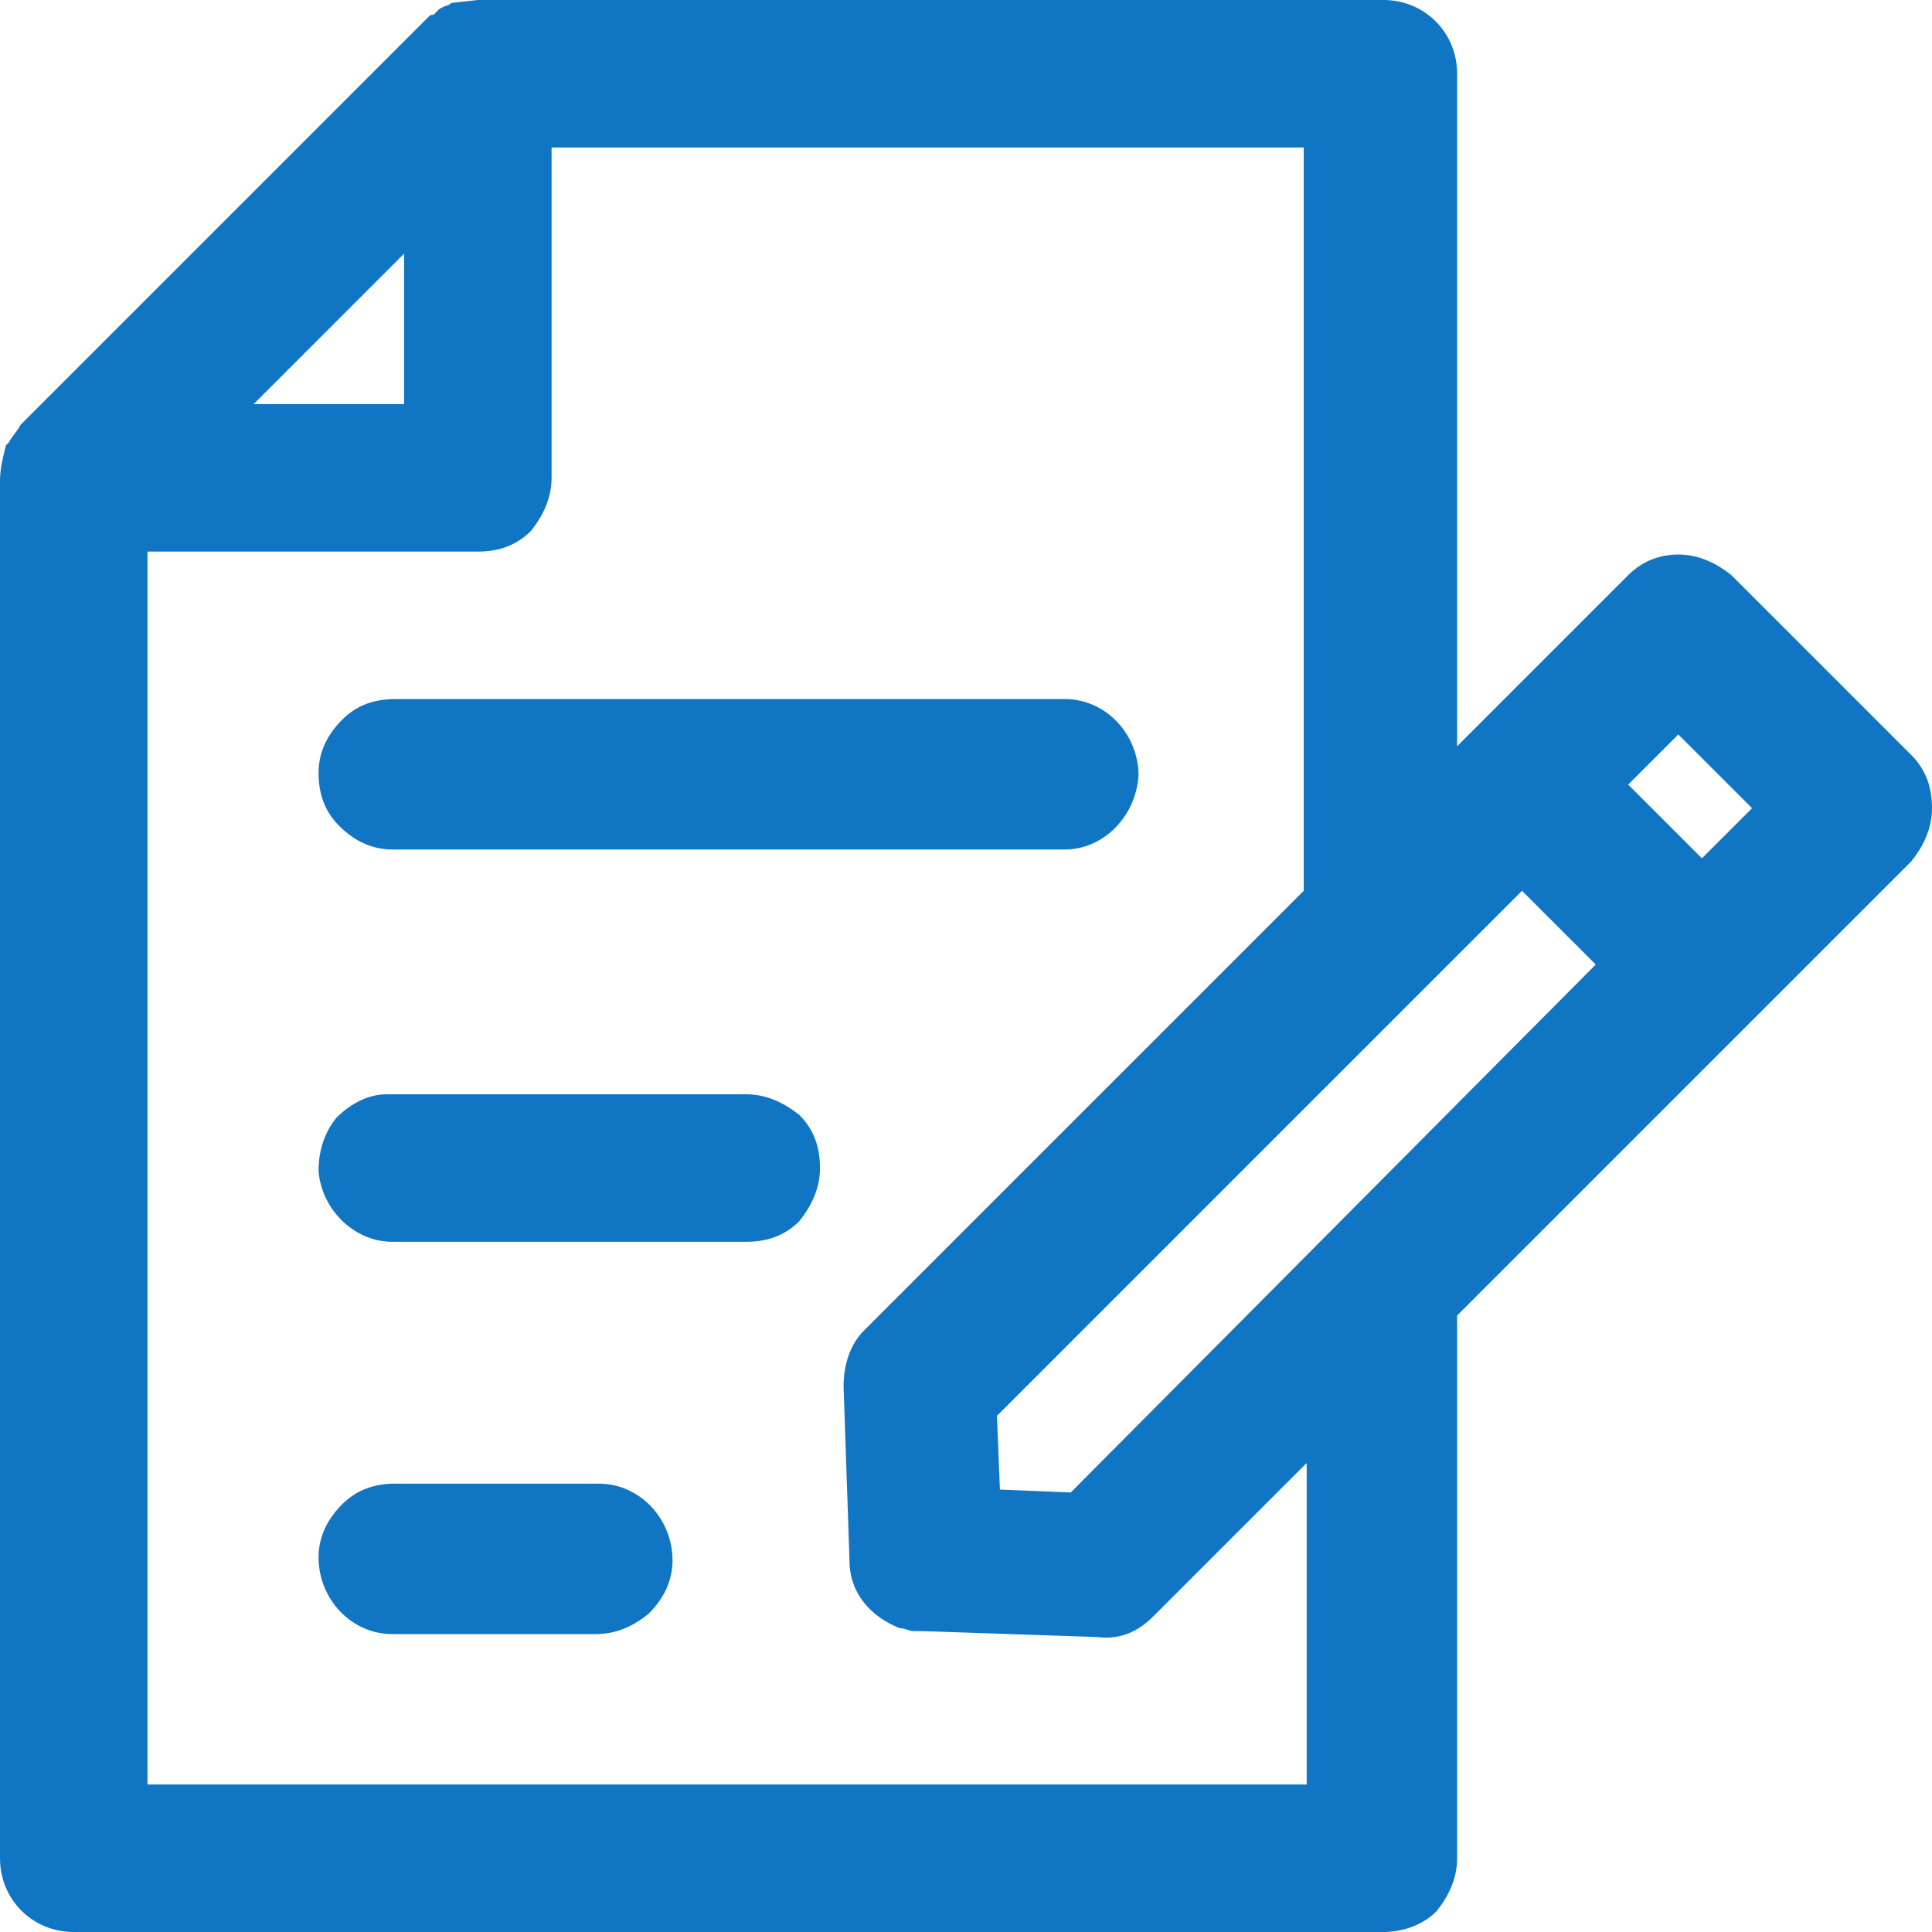
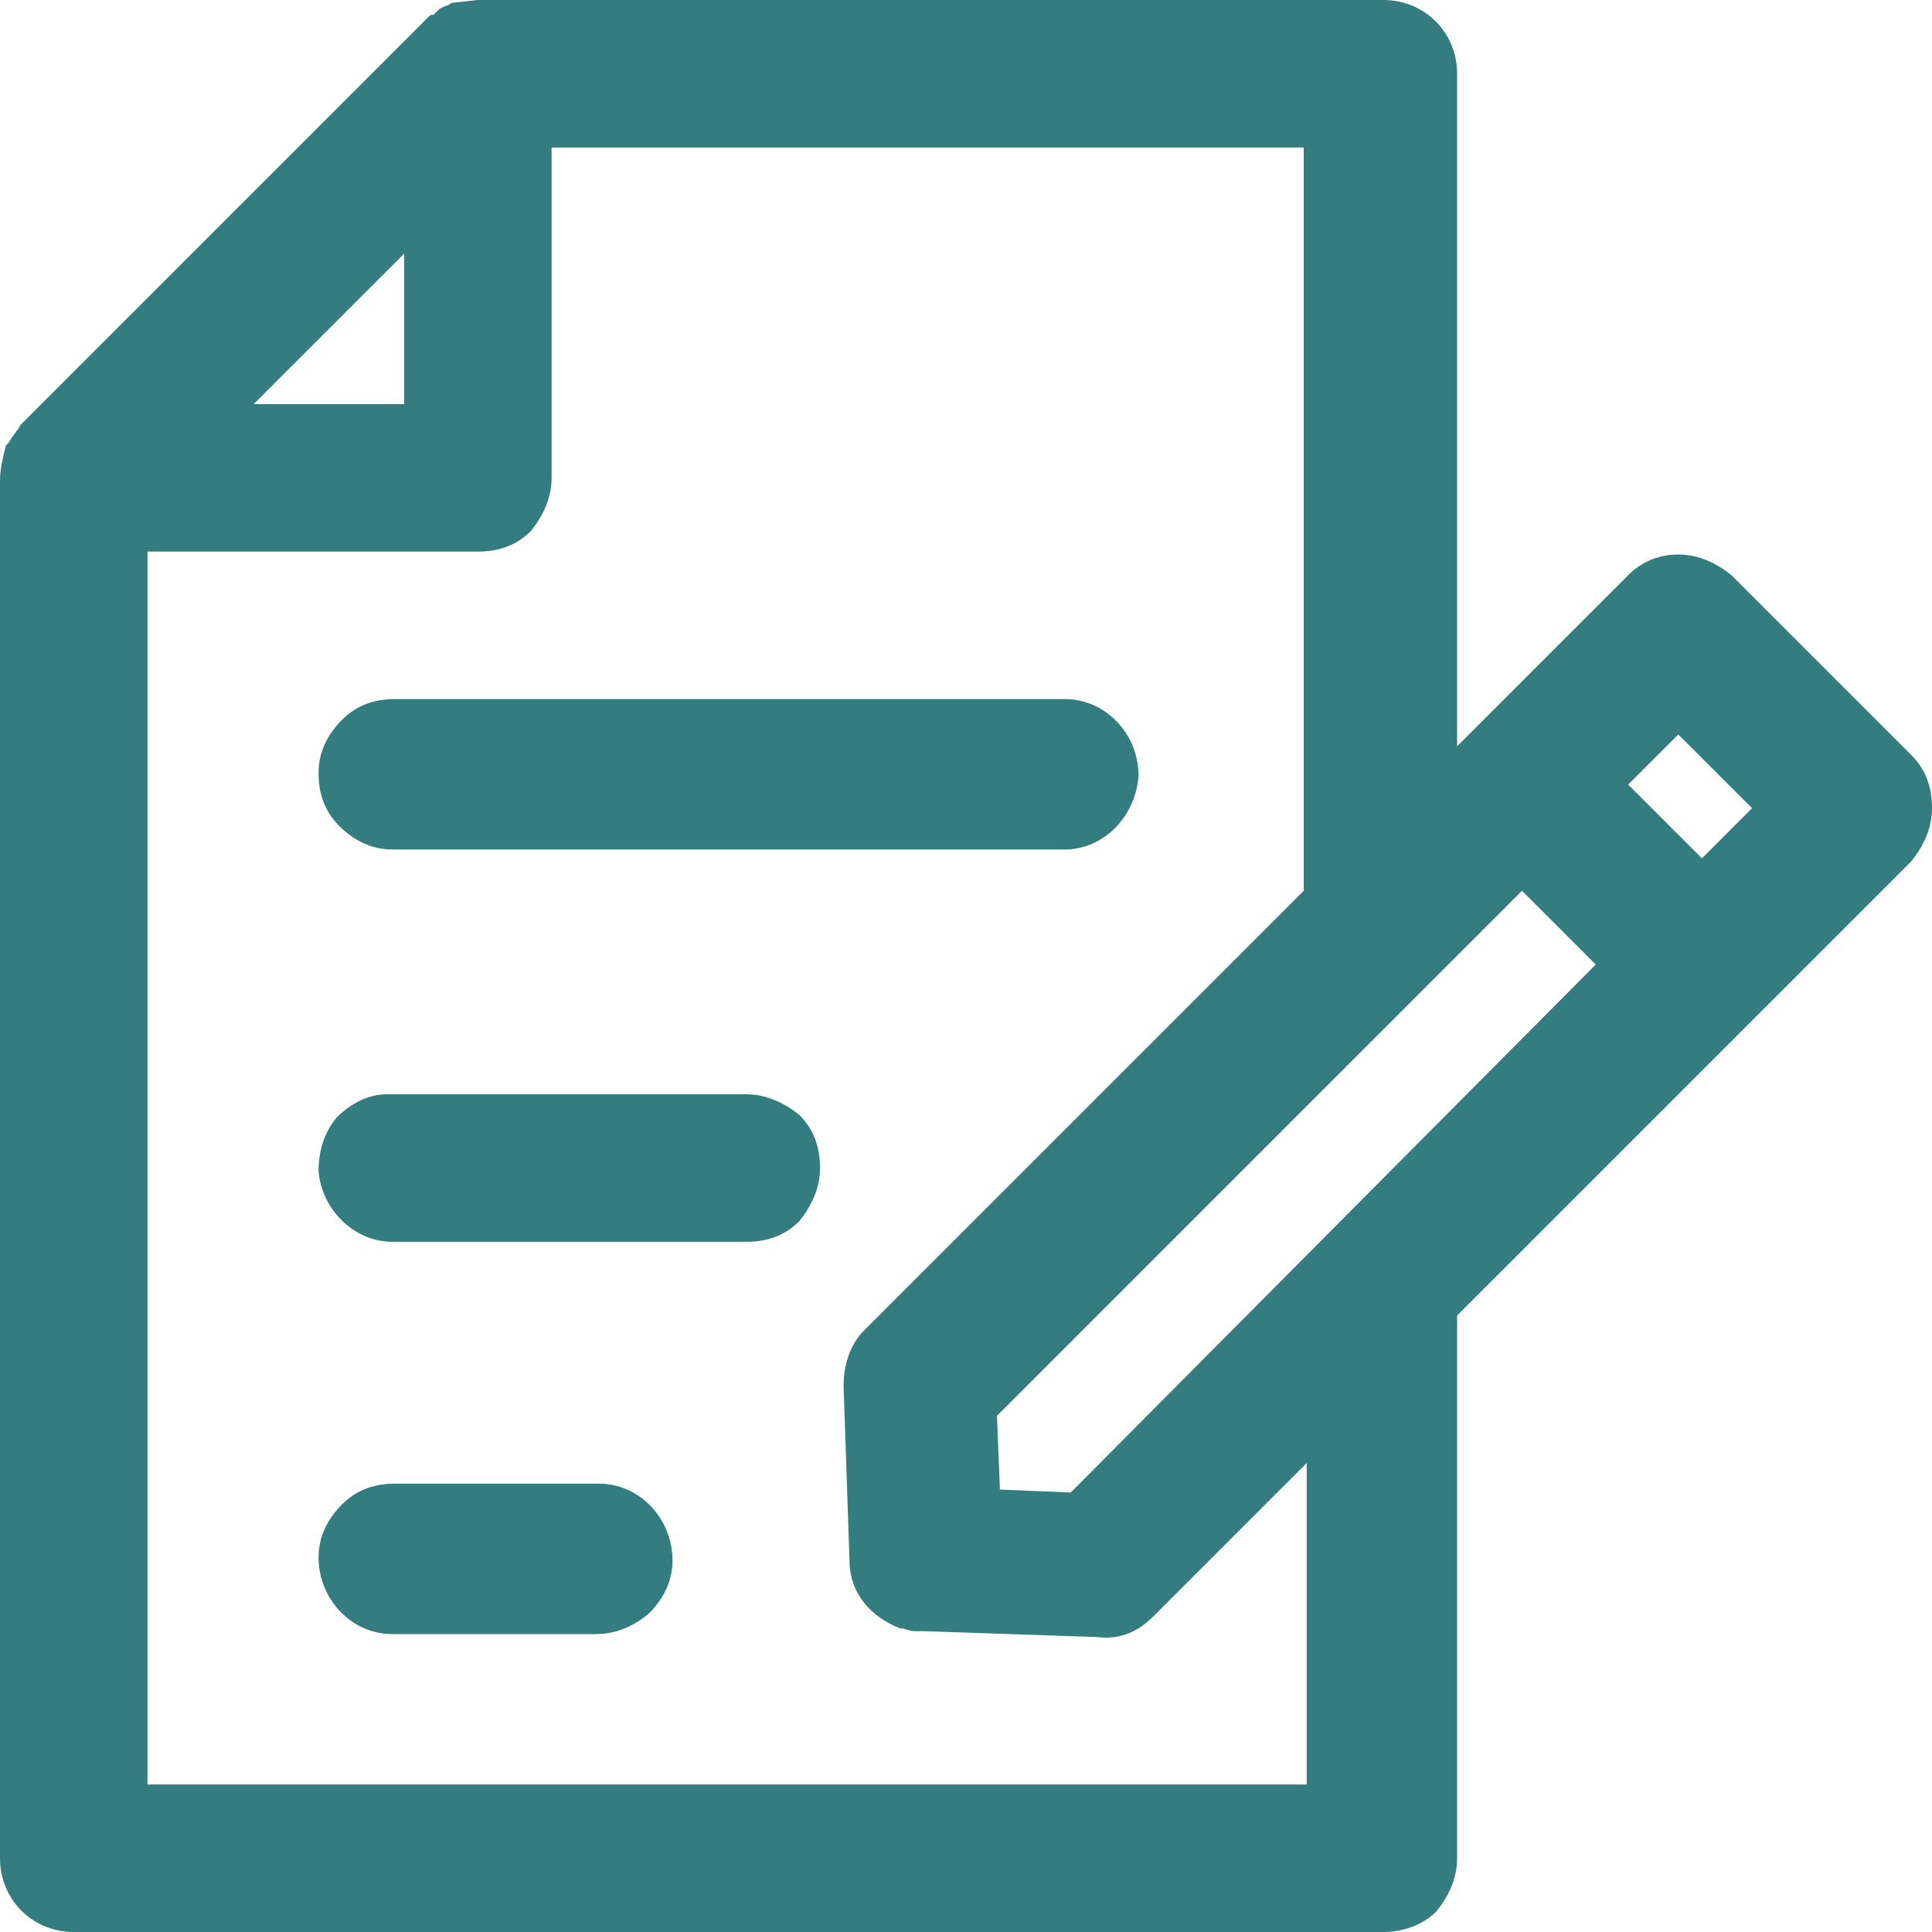
<svg xmlns="http://www.w3.org/2000/svg" version="1.1" id="圖層_1" x="0px" y="0px" viewBox="0 0 65.5 65.5" style="enable-background:new 0 0 65.5 65.5;" xml:space="preserve">
  <style type="text/css">
- 	.st0{fill:#1075C2;}
+ 	.st0{fill:#337C80;}
</style>
  <g>
    <g>
-       <path class="st0" d="M16.1,0.5C16.1,0.5,16.1,0.5,16.1,0.5c-0.1,0-0.1,0-0.2,0c0,0-0.1,0-0.1,0c0,0,0,0-0.1,0c0,0-0.1,0-0.1,0    c0,0-0.1,0-0.1,0c0,0,0,0-0.1,0c0,0-0.1,0-0.1,0.1c0,0-0.1,0-0.1,0.1c0,0,0,0,0,0c0,0-0.1,0-0.1,0.1c0,0-0.1,0-0.1,0.1    c0,0,0,0,0,0c0,0-0.1,0.1-0.1,0.1c0,0-0.1,0.1-0.1,0.1L1.1,14.8c-0.1,0.1-0.3,0.3-0.4,0.5c0,0,0,0,0,0c-0.2,0.3-0.2,0.7-0.2,1V63    c0,1.1,0.9,2,2,2h44.4c1.1,0,2-0.9,2-2c0,0,0,0,0,0V44.4l15.5-15.5c0.8-0.8,0.8-2.1,0-2.9c0,0,0,0,0,0l-6.1-6.1    c-0.4-0.4-0.9-0.6-1.5-0.6c-0.5,0-1,0.2-1.4,0.6l-6.6,6.6v-24c0-1.1-0.9-2-2-2H16.1C16.2,0.5,16.2,0.5,16.1,0.5    C16.2,0.5,16.2,0.5,16.1,0.5z M18.2,4.5h26.6v26.1v0l-15,15c-0.4,0.4-0.6,0.9-0.6,1.5l0.2,5.9c0,0.8,0.6,1.6,1.3,1.8c0,0,0,0,0,0    c0.1,0,0.2,0.1,0.4,0.1c0,0,0,0,0,0c0.1,0,0.1,0,0.2,0c0,0,0,0,0,0c0,0,0,0,0,0l5.9,0.2c0.6,0,1.1-0.2,1.5-0.6l6.1-6.1V61H4.5    V18.2h11.7c1.1,0,2-0.9,2-2c0,0,0,0,0,0V4.5z M14.2,7.4v6.8H7.4L14.2,7.4z M56.9,24.2l3.2,3.2l-2.4,2.4l-3.2-3.2L56.9,24.2z     M13.4,24.2c-1.1,0-2,0.9-2.1,2c0,1.1,0.9,2,2,2.1c0,0,0.1,0,0.1,0H36c1.1,0,2-0.9,2.1-2c0-1.1-0.9-2-2-2.1c0,0-0.1,0-0.1,0H13.4z     M51.7,29.5l3.2,3.2l-9.4,9.4L36.5,51l-3.1-0.1l-0.1-3.1l15-15L51.7,29.5z M13.2,37.6c-1.1,0.1-2,1-1.9,2.1c0.1,1.1,1,2,2.1,1.9    h12c1.1,0,2-0.9,2-2c0-1.1-0.9-2-2-2c0,0,0,0,0,0h-12C13.3,37.6,13.2,37.6,13.2,37.6z M13.4,50.9c-1.1,0-2,0.9-2.1,2    c0,1.1,0.9,2,2,2.1c0,0,0.1,0,0.1,0h6.8c1.1,0,2-0.9,2.1-2c0-1.1-0.9-2-2-2.1c0,0-0.1,0-0.1,0H13.4z" />
-       <path class="st0" d="M46.9,65.5C46.9,65.5,46.9,65.5,46.9,65.5H2.5C1.1,65.5,0,64.4,0,63V16.3c0-0.4,0.1-0.8,0.2-1.2v0L0.3,15    c0.1-0.2,0.3-0.4,0.4-0.6L14.5,0.6c0.1-0.1,0.1-0.1,0.2-0.1l0.1-0.1c0,0,0.1-0.1,0.1-0.1l0.2-0.1c0,0,0.1,0,0.2-0.1L16.2,0h30.7    c1.4,0,2.5,1.1,2.5,2.5v22.8l5.8-5.8c0.5-0.5,1.1-0.7,1.7-0.7c0.7,0,1.3,0.3,1.8,0.7l6.1,6.1c0.5,0.5,0.7,1.1,0.7,1.8    c0,0.7-0.3,1.3-0.7,1.8L49.4,44.6V63c0,0.7-0.3,1.3-0.7,1.8C48.2,65.3,47.5,65.5,46.9,65.5z M1.2,15.5L1.2,15.5    C1,15.7,1,16,1,16.3L1,63c0,0.8,0.7,1.5,1.5,1.5h44.3c0.4,0,0.8-0.2,1.1-0.4c0.3-0.3,0.4-0.7,0.4-1.1V44.2l15.7-15.7    c0.3-0.3,0.4-0.7,0.4-1.1c0-0.4-0.1-0.8-0.4-1l0,0L58,20.3c-0.3-0.3-0.7-0.4-1.1-0.4c0,0,0,0,0,0c-0.4,0-0.8,0.2-1.1,0.4l-7.5,7.5    V2.5c0-0.8-0.7-1.5-1.5-1.5H16.2l-0.1-0.5l0,0.5l-0.2,0l-0.3-0.5l0.1,0.5l-0.5,0.3c0,0,0,0-0.1,0.1L1.4,15.1    C1.3,15.2,1.3,15.3,1.2,15.5z M45.4,61.5H4V17.7h12.2c0.4,0,0.8-0.2,1.1-0.4c0.3-0.3,0.4-0.7,0.4-1.1V4h27.6v26.8L45.2,31l-15,15    c-0.3,0.3-0.4,0.7-0.4,1.1l0.2,5.9c0,0.6,0.4,1.2,1,1.4c0.1,0,0.2,0.1,0.3,0.1c0.1,0,0.1,0,0.1,0l5.9,0.2c0.4,0,0.8-0.1,1.1-0.4    l6.9-6.9V61.5z M5,60.5h39.3V49.6l-5.2,5.2c-0.5,0.5-1.1,0.8-1.9,0.7l-5.9-0.2c-0.1,0-0.2,0-0.3,0c-0.2,0-0.3-0.1-0.5-0.1    c-1-0.4-1.7-1.2-1.7-2.3l-0.2-5.9c0-0.7,0.2-1.4,0.7-1.9l14.9-14.9V5H18.7v11.2c0,0.7-0.3,1.3-0.7,1.8c-0.5,0.5-1.1,0.7-1.8,0.7    c0,0,0,0,0,0H5V60.5z M20.2,55.4C20.2,55.4,20.1,55.4,20.2,55.4l-6.9,0c-1.4,0-2.5-1.2-2.5-2.6c0-0.7,0.3-1.3,0.8-1.8    c0.5-0.5,1.1-0.7,1.8-0.7l6.9,0c1.4,0,2.5,1.2,2.5,2.6c0,0.7-0.3,1.3-0.8,1.8C21.4,55.2,20.8,55.4,20.2,55.4z M20.1,54.4    c0.4,0,0.8-0.1,1.1-0.4c0.3-0.3,0.5-0.7,0.5-1.1c0-0.8-0.6-1.5-1.5-1.5h-6.8c-0.4,0-0.8,0.1-1.1,0.4c-0.3,0.3-0.5,0.7-0.5,1.1    c0,0.8,0.6,1.5,1.5,1.6H20.1z M36.7,51.6l-3.8-0.1l-0.1-3.8l18.9-18.9l3.9,3.9L36.7,51.6z M33.9,50.5l2.4,0.1l17.8-17.9l-2.5-2.5    L33.8,48L33.9,50.5z M13.3,42.1c-1.3,0-2.4-1.1-2.5-2.4c0-0.7,0.2-1.3,0.6-1.8c0.5-0.5,1.1-0.8,1.7-0.8h0c0.1,0,0.2,0,0.2,0l12,0    c0.7,0,1.3,0.3,1.8,0.7c0.5,0.5,0.7,1.1,0.7,1.8c0,0.7-0.3,1.3-0.7,1.8c-0.5,0.5-1.1,0.7-1.8,0.7c0,0,0,0,0,0h-12    C13.3,42.1,13.3,42.1,13.3,42.1z M13.2,38.1c-0.4,0-0.8,0.2-1.1,0.5s-0.4,0.7-0.4,1.1c0,0.8,0.8,1.5,1.6,1.4l12.1,0c0,0,0,0,0,0    c0.4,0,0.8-0.2,1.1-0.4c0.3-0.3,0.4-0.7,0.4-1.1c0-0.4-0.2-0.8-0.4-1.1s-0.7-0.4-1.1-0.4h-12C13.3,38.1,13.3,38.1,13.2,38.1    L13.2,38.1z M57.7,30.5l-3.9-3.9l3.1-3.1l3.9,3.9L57.7,30.5z M55.2,26.6l2.5,2.5l1.7-1.7l-2.5-2.5L55.2,26.6z M36.1,28.8    C36,28.8,36,28.8,36.1,28.8l-22.8,0c-0.7,0-1.3-0.3-1.8-0.8c-0.5-0.5-0.7-1.1-0.7-1.8c0-0.7,0.3-1.3,0.8-1.8    c0.5-0.5,1.1-0.7,1.8-0.7l22.7,0c1.4,0,2.5,1.2,2.5,2.6C38.5,27.7,37.4,28.8,36.1,28.8z M36,27.8c0.8,0.1,1.5-0.6,1.6-1.5    c0-0.8-0.6-1.5-1.5-1.5H13.4c-0.4,0-0.8,0.1-1.1,0.4c-0.3,0.3-0.5,0.7-0.5,1.1c0,0.4,0.1,0.8,0.4,1.1c0.3,0.3,0.7,0.5,1.1,0.5H36z     M14.7,14.7H6.2l8.5-8.5V14.7z M8.6,13.7h5.1V8.6L8.6,13.7z" />
+       <path class="st0" d="M16.1,0.5L16.1,0.5c-0.1,0-0.1,0-0.2,0h-0.1c0,0,0,0-0.1,0h-0.1h-0.1c0,0,0,0-0.1,0c0,0-0.1,0-0.1,0.1    c0,0-0.1,0-0.1,0.1l0,0c0,0-0.1,0-0.1,0.1c0,0-0.1,0-0.1,0.1l0,0L14.9,1l-0.1,0.1L1.1,14.8c-0.1,0.1-0.3,0.3-0.4,0.5l0,0    c-0.2,0.3-0.2,0.7-0.2,1V63c0,1.1,0.9,2,2,2h44.4c1.1,0,2-0.9,2-2l0,0V44.4l15.5-15.5c0.8-0.8,0.8-2.1,0-2.9l0,0l-6.1-6.1    c-0.4-0.4-0.9-0.6-1.5-0.6c-0.5,0-1,0.2-1.4,0.6l-6.6,6.6v-24c0-1.1-0.9-2-2-2L16.1,0.5C16.2,0.5,16.2,0.5,16.1,0.5    C16.2,0.5,16.2,0.5,16.1,0.5z M18.2,4.5h26.6v26.1l0,0l-15,15c-0.4,0.4-0.6,0.9-0.6,1.5l0.2,5.9c0,0.8,0.6,1.6,1.3,1.8l0,0    c0.1,0,0.2,0.1,0.4,0.1l0,0c0.1,0,0.1,0,0.2,0l0,0l0,0l5.9,0.2c0.6,0,1.1-0.2,1.5-0.6l6.1-6.1V61H4.5V18.2h11.7c1.1,0,2-0.9,2-2    l0,0V4.5z M14.2,7.4v6.8H7.4L14.2,7.4z M56.9,24.2l3.2,3.2l-2.4,2.4l-3.2-3.2L56.9,24.2z M13.4,24.2c-1.1,0-2,0.9-2.1,2    c0,1.1,0.9,2,2,2.1h0.1H36c1.1,0,2-0.9,2.1-2c0-1.1-0.9-2-2-2.1H36H13.4z M51.7,29.5l3.2,3.2l-9.4,9.4l-9,8.9l-3.1-0.1l-0.1-3.1    l15-15L51.7,29.5z M13.2,37.6c-1.1,0.1-2,1-1.9,2.1s1,2,2.1,1.9h12c1.1,0,2-0.9,2-2s-0.9-2-2-2l0,0h-12    C13.3,37.6,13.2,37.6,13.2,37.6z M13.4,50.9c-1.1,0-2,0.9-2.1,2c0,1.1,0.9,2,2,2.1h0.1h6.8c1.1,0,2-0.9,2.1-2c0-1.1-0.9-2-2-2.1    h-0.1H13.4z" />
+       <path class="st0" d="M46.9,65.5L46.9,65.5H2.5C1.1,65.5,0,64.4,0,63V16.3c0-0.4,0.1-0.8,0.2-1.2l0,0L0.3,15    c0.1-0.2,0.3-0.4,0.4-0.6L14.5,0.6c0.1-0.1,0.1-0.1,0.2-0.1l0.1-0.1l0.1-0.1l0.2-0.1c0,0,0.1,0,0.2-0.1L16.2,0h30.7    c1.4,0,2.5,1.1,2.5,2.5v22.8l5.8-5.8c0.5-0.5,1.1-0.7,1.7-0.7c0.7,0,1.3,0.3,1.8,0.7l6.1,6.1c0.5,0.5,0.7,1.1,0.7,1.8    c0,0.7-0.3,1.3-0.7,1.8L49.4,44.6V63c0,0.7-0.3,1.3-0.7,1.8C48.2,65.3,47.5,65.5,46.9,65.5z M1.2,15.5L1.2,15.5    C1,15.7,1,16,1,16.3V63c0,0.8,0.7,1.5,1.5,1.5h44.3c0.4,0,0.8-0.2,1.1-0.4c0.3-0.3,0.4-0.7,0.4-1.1V44.2L64,28.5    c0.3-0.3,0.4-0.7,0.4-1.1s-0.1-0.8-0.4-1l0,0l-6-6.1c-0.3-0.3-0.7-0.4-1.1-0.4l0,0c-0.4,0-0.8,0.2-1.1,0.4l-7.5,7.5V2.5    c0-0.8-0.7-1.5-1.5-1.5H16.2l-0.1-0.5V1h-0.2l-0.3-0.5L15.7,1l-0.5,0.3c0,0,0,0-0.1,0.1L1.4,15.1C1.3,15.2,1.3,15.3,1.2,15.5z     M45.4,61.5H4V17.7h12.2c0.4,0,0.8-0.2,1.1-0.4c0.3-0.3,0.4-0.7,0.4-1.1V4h27.6v26.8L45.2,31l-15,15c-0.3,0.3-0.4,0.7-0.4,1.1    L30,53c0,0.6,0.4,1.2,1,1.4c0.1,0,0.2,0.1,0.3,0.1c0.1,0,0.1,0,0.1,0l5.9,0.2c0.4,0,0.8-0.1,1.1-0.4l6.9-6.9L45.4,61.5L45.4,61.5z     M5,60.5h39.3V49.6l-5.2,5.2c-0.5,0.5-1.1,0.8-1.9,0.7l-5.9-0.2c-0.1,0-0.2,0-0.3,0c-0.2,0-0.3-0.1-0.5-0.1    c-1-0.4-1.7-1.2-1.7-2.3L28.6,47c0-0.7,0.2-1.4,0.7-1.9l14.9-14.9V5H18.7v11.2c0,0.7-0.3,1.3-0.7,1.8c-0.5,0.5-1.1,0.7-1.8,0.7    l0,0H5V60.5z M20.2,55.4C20.2,55.4,20.1,55.4,20.2,55.4h-6.9c-1.4,0-2.5-1.2-2.5-2.6c0-0.7,0.3-1.3,0.8-1.8s1.1-0.7,1.8-0.7h6.9    c1.4,0,2.5,1.2,2.5,2.6c0,0.7-0.3,1.3-0.8,1.8C21.4,55.2,20.8,55.4,20.2,55.4z M20.1,54.4c0.4,0,0.8-0.1,1.1-0.4    c0.3-0.3,0.5-0.7,0.5-1.1c0-0.8-0.6-1.5-1.5-1.5h-6.8c-0.4,0-0.8,0.1-1.1,0.4c-0.3,0.3-0.5,0.7-0.5,1.1c0,0.8,0.6,1.5,1.5,1.6    L20.1,54.4L20.1,54.4z M36.7,51.6l-3.8-0.1l-0.1-3.8l18.9-18.9l3.9,3.9L36.7,51.6z M33.9,50.5l2.4,0.1l17.8-17.9l-2.5-2.5L33.8,48    L33.9,50.5z M13.3,42.1c-1.3,0-2.4-1.1-2.5-2.4c0-0.7,0.2-1.3,0.6-1.8c0.5-0.5,1.1-0.8,1.7-0.8l0,0c0.1,0,0.2,0,0.2,0h12    c0.7,0,1.3,0.3,1.8,0.7c0.5,0.5,0.7,1.1,0.7,1.8s-0.3,1.3-0.7,1.8c-0.5,0.5-1.1,0.7-1.8,0.7l0,0H13.3    C13.3,42.1,13.3,42.1,13.3,42.1z M13.2,38.1c-0.4,0-0.8,0.2-1.1,0.5s-0.4,0.7-0.4,1.1c0,0.8,0.8,1.5,1.6,1.4h12.1l0,0    c0.4,0,0.8-0.2,1.1-0.4c0.3-0.3,0.4-0.7,0.4-1.1c0-0.4-0.2-0.8-0.4-1.1s-0.7-0.4-1.1-0.4h-12C13.3,38.1,13.3,38.1,13.2,38.1    L13.2,38.1z M57.7,30.5l-3.9-3.9l3.1-3.1l3.9,3.9L57.7,30.5z M55.2,26.6l2.5,2.5l1.7-1.7l-2.5-2.5L55.2,26.6z M36.1,28.8    C36,28.8,36,28.8,36.1,28.8H13.3c-0.7,0-1.3-0.3-1.8-0.8s-0.7-1.1-0.7-1.8c0-0.7,0.3-1.3,0.8-1.8s1.1-0.7,1.8-0.7h22.7    c1.4,0,2.5,1.2,2.5,2.6C38.5,27.7,37.4,28.8,36.1,28.8z M36,27.8c0.8,0.1,1.5-0.6,1.6-1.5c0-0.8-0.6-1.5-1.5-1.5H13.4    c-0.4,0-0.8,0.1-1.1,0.4s-0.5,0.7-0.5,1.1s0.1,0.8,0.4,1.1c0.3,0.3,0.7,0.5,1.1,0.5H36V27.8z M14.7,14.7H6.2l8.5-8.5V14.7z     M8.6,13.7h5.1V8.6L8.6,13.7z" />
    </g>
  </g>
</svg>
